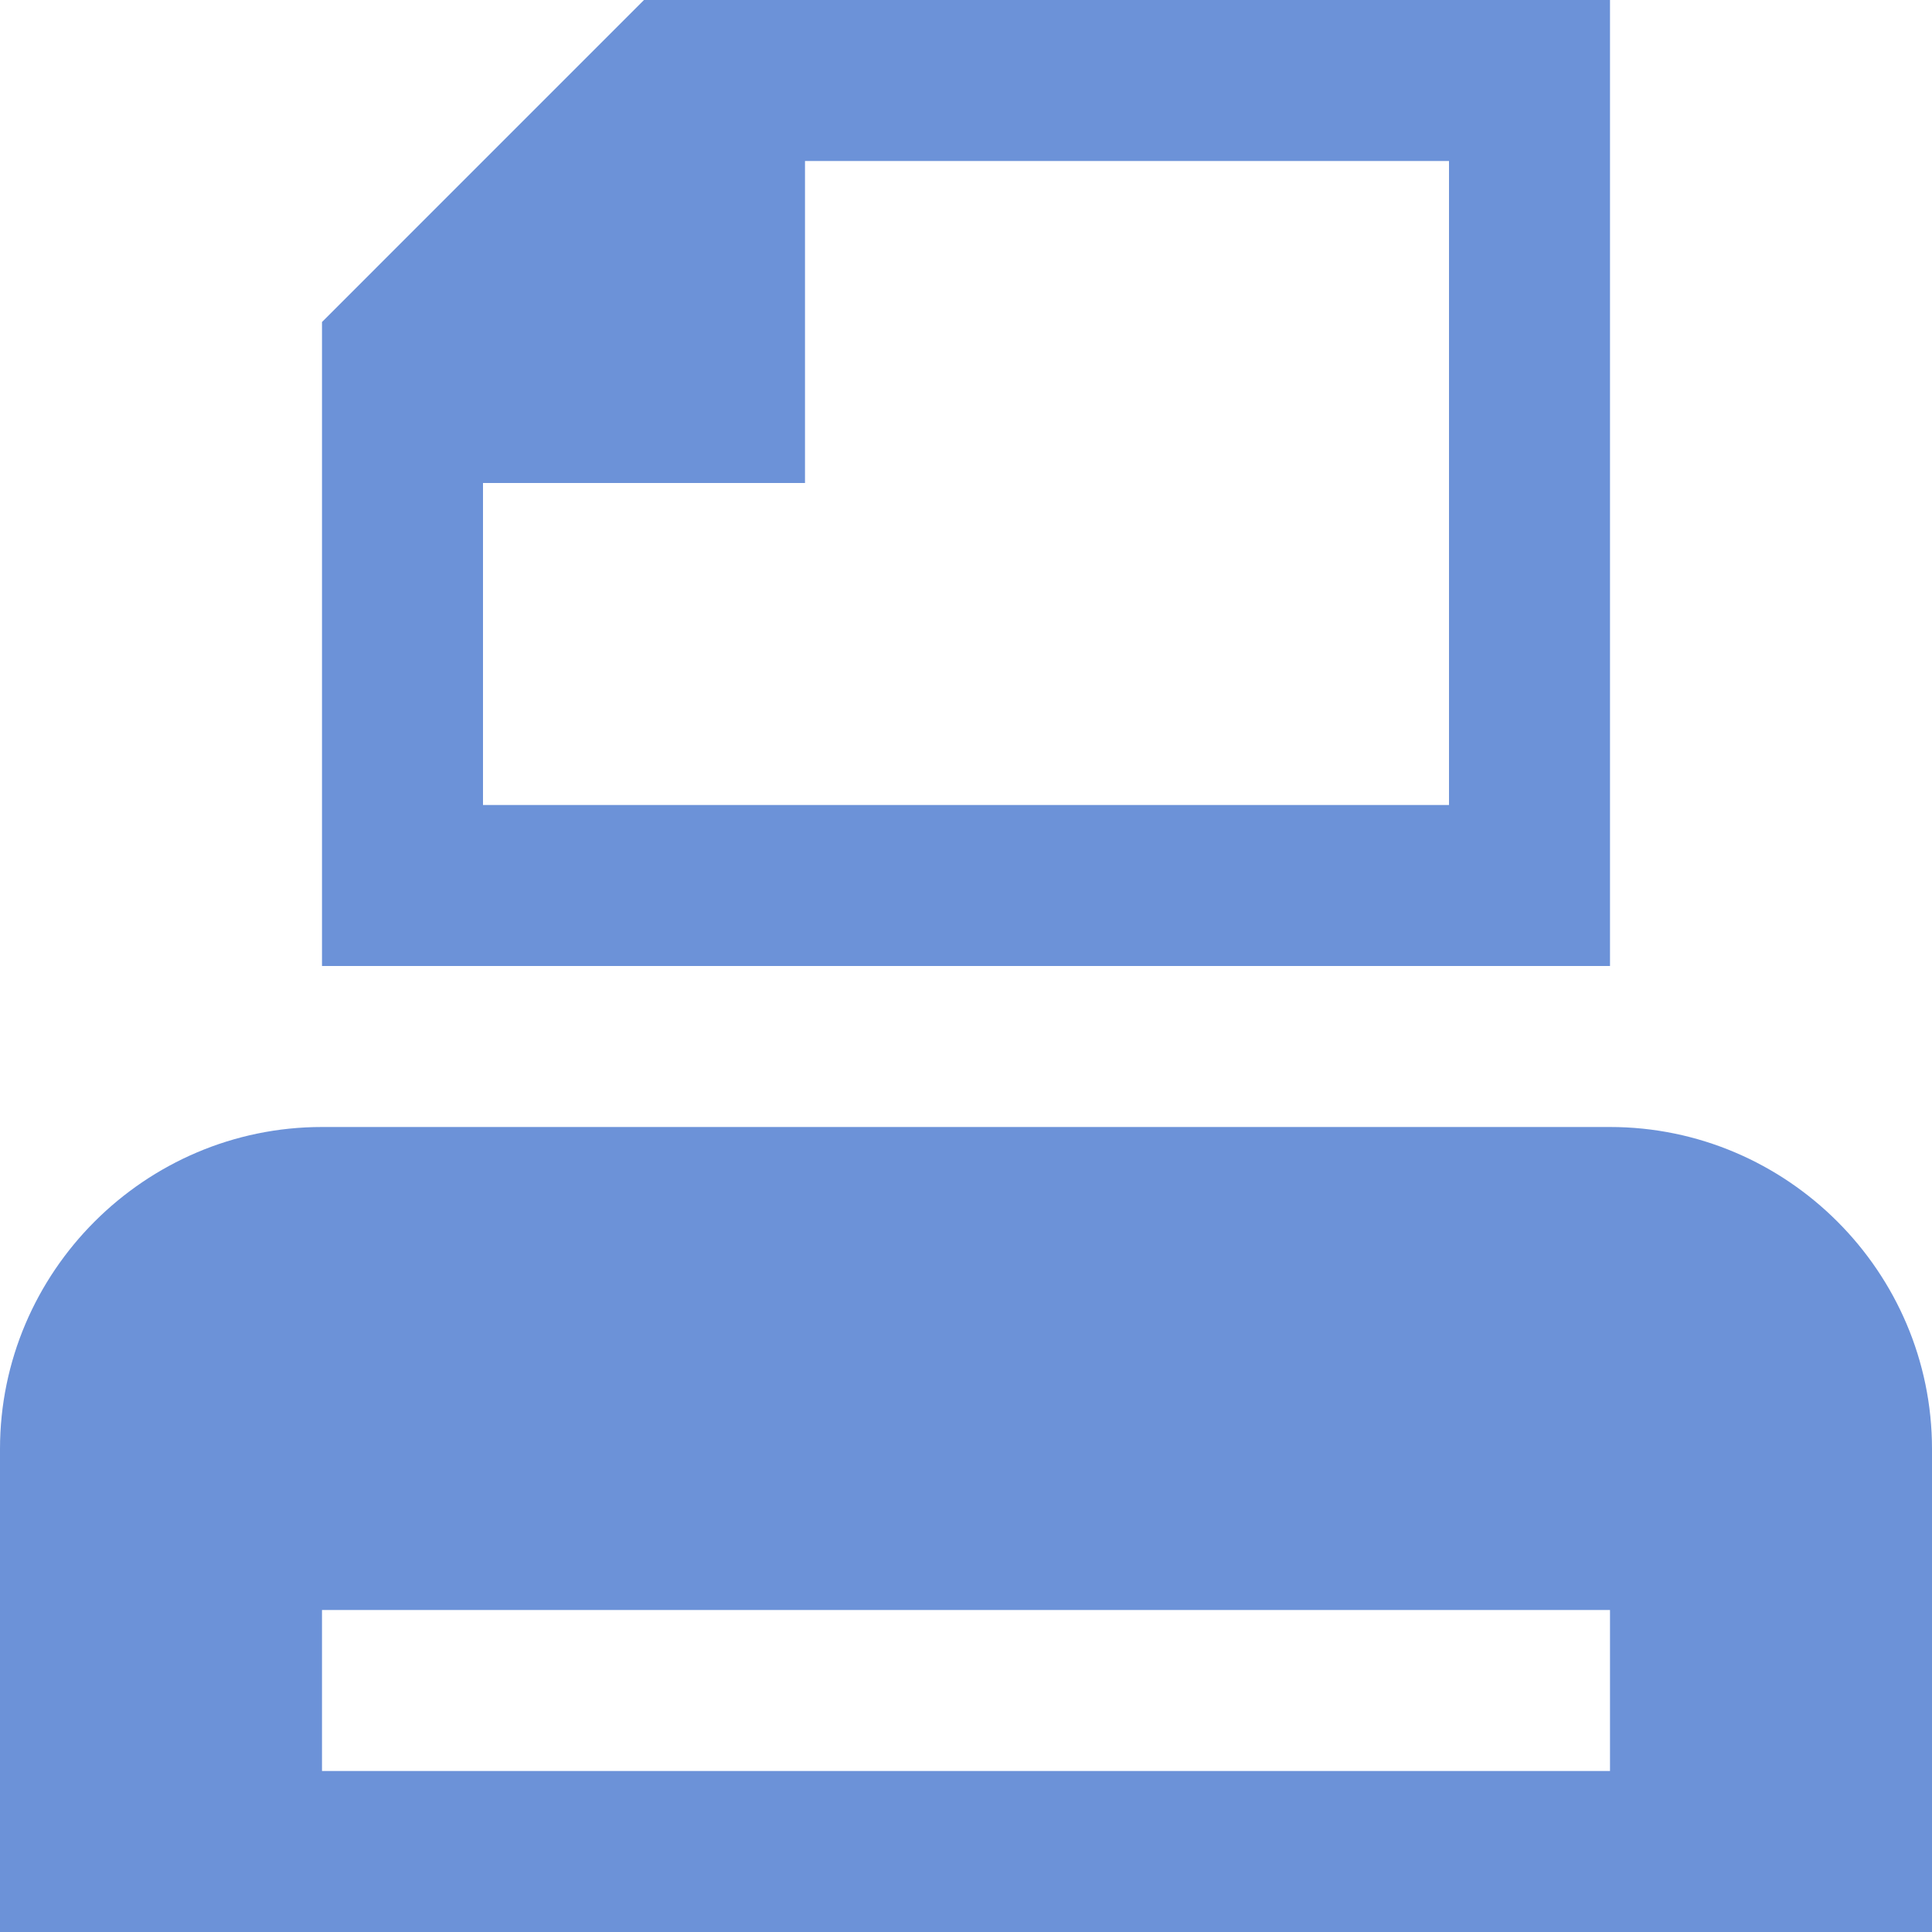
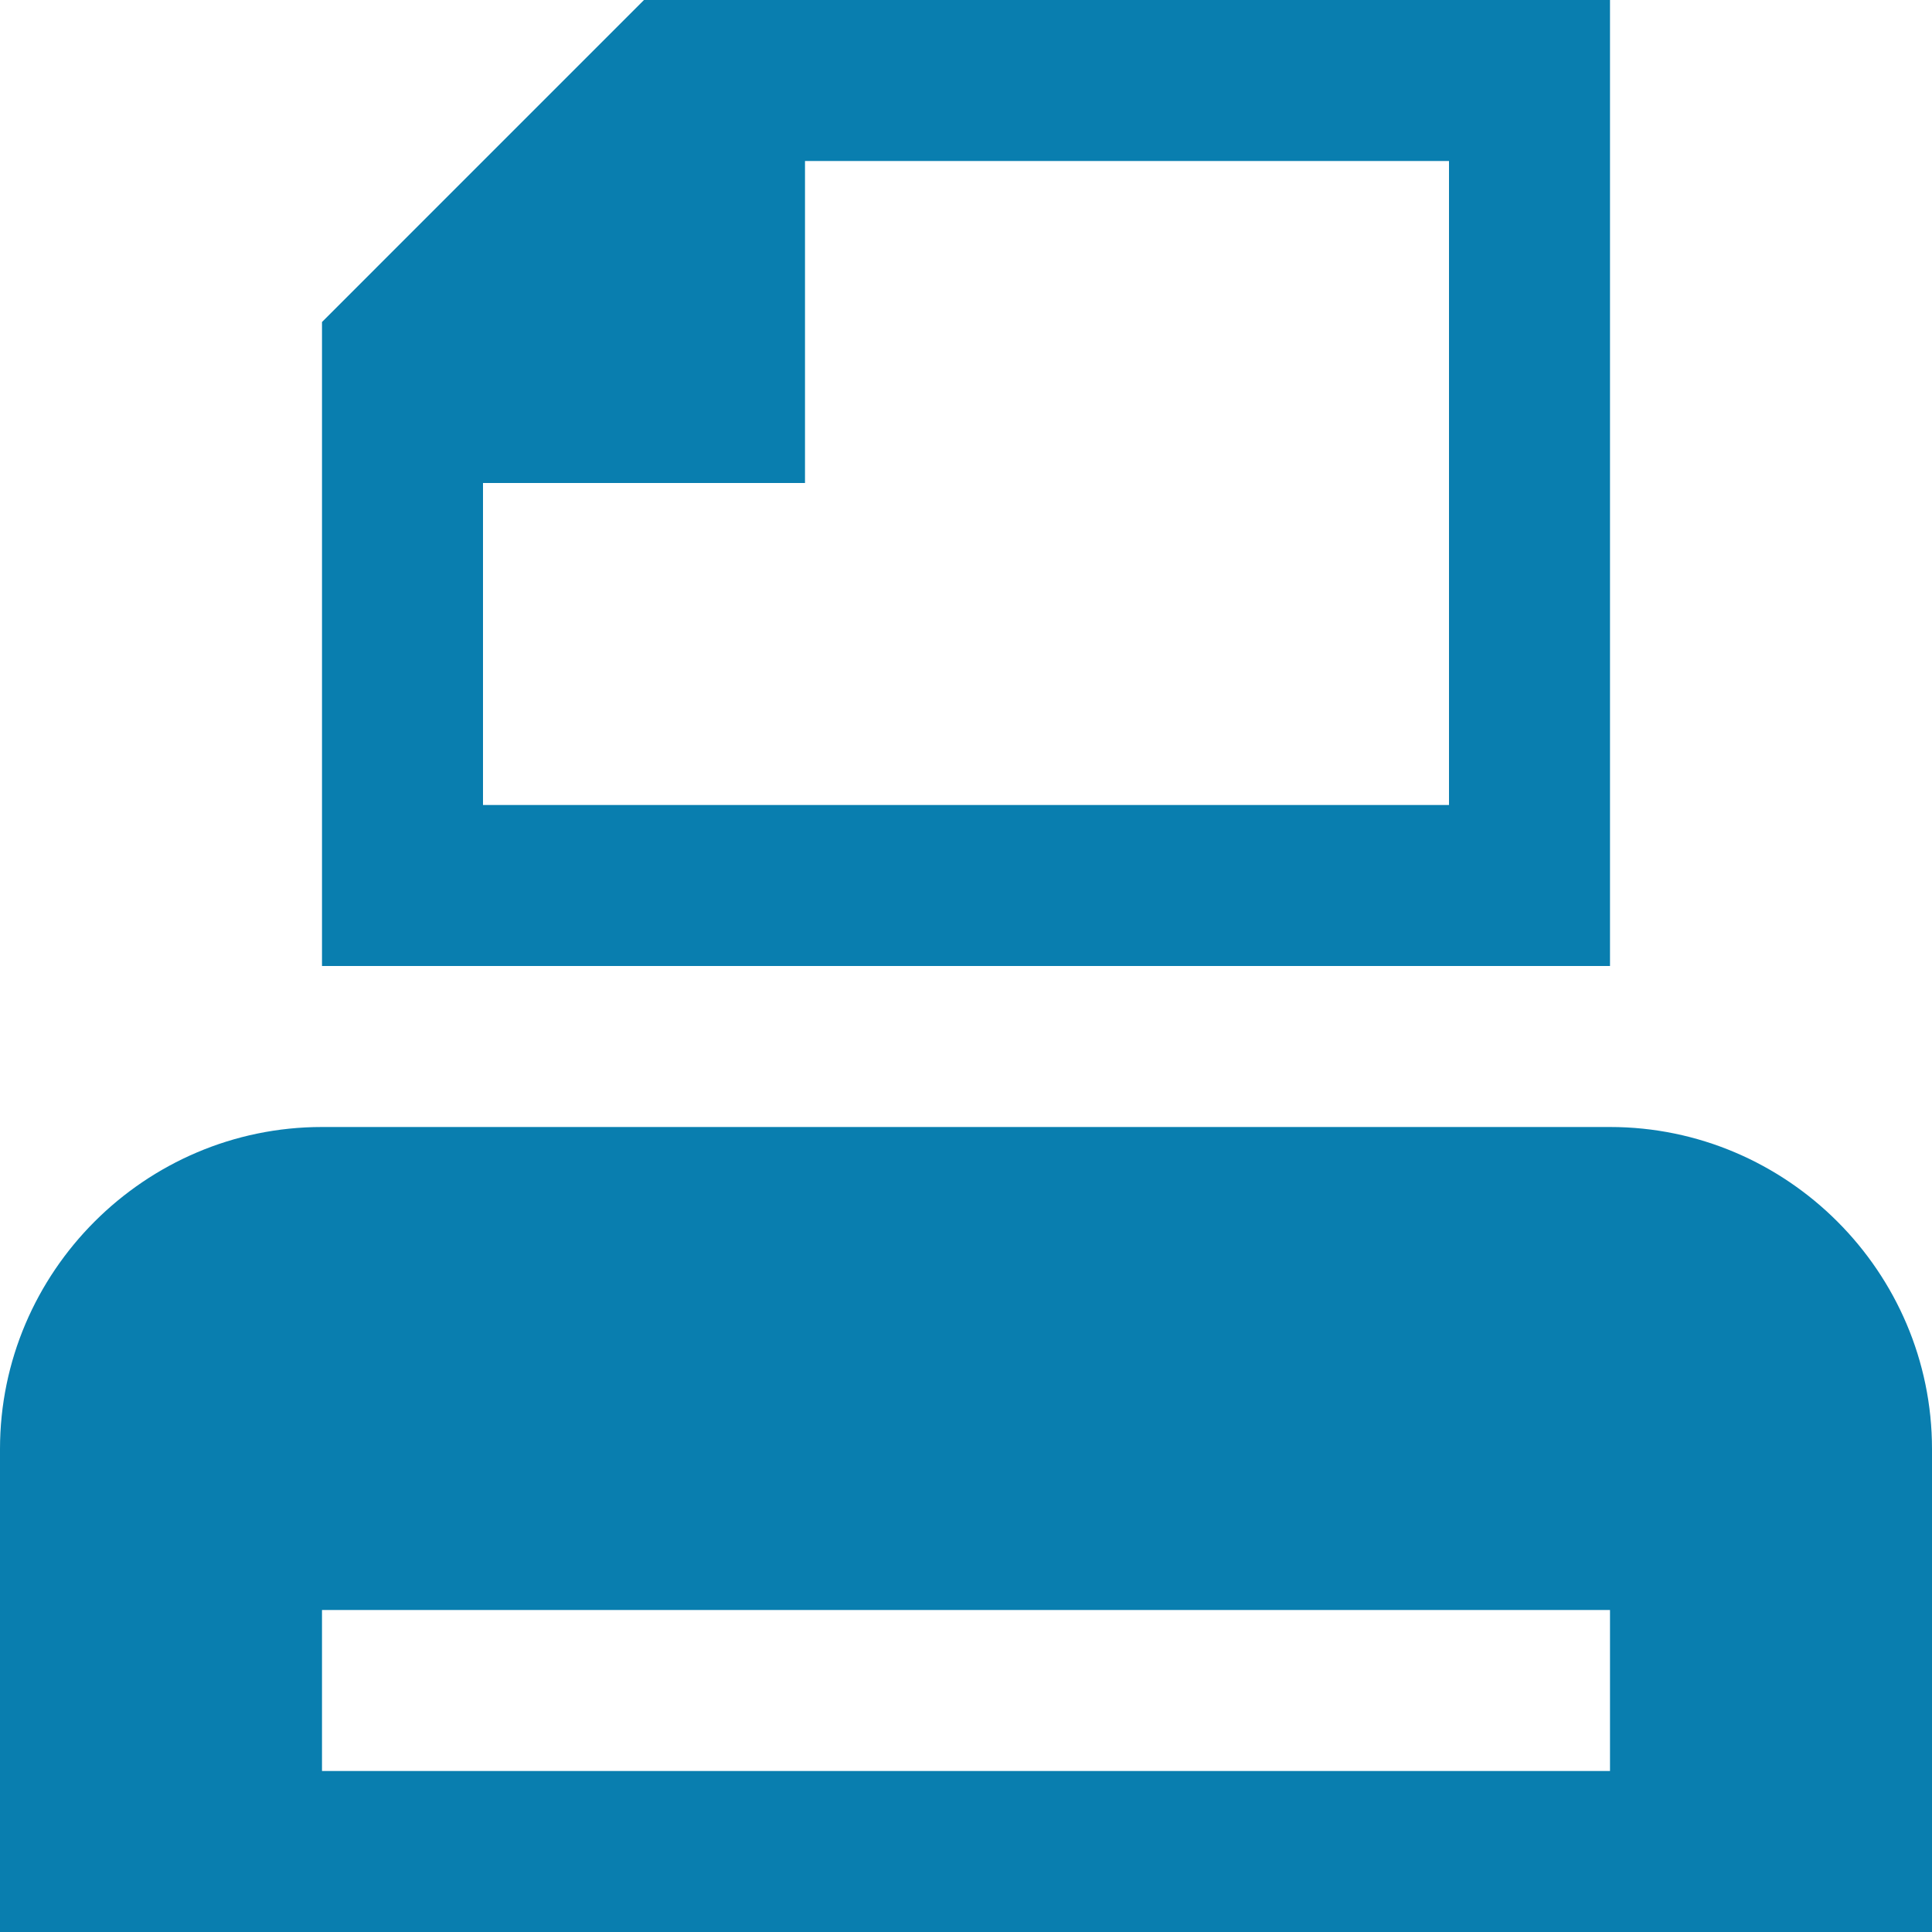
<svg xmlns="http://www.w3.org/2000/svg" width="12" height="12" viewBox="0 0 12 12" preserveAspectRatio="xMinYMid meet" overflow="visible">
-   <path d="M12 9c0-1.1-.9-2-2-2h-8c-1.1 0-2 .9-2 2v3h12v-3zm-2 2h-8v-1h8v1zm-6-11l-2 2v4h8v-6h-6zm5 5h-6v-2h2v-2h4v4z" fill="#6c92d8" />
+   <path d="M12 9c0-1.1-.9-2-2-2h-8c-1.1 0-2 .9-2 2v3h12v-3zm-2 2h-8v-1h8v1zm-6-11l-2 2v4h8v-6h-6zm5 5h-6v-2h2v-2h4v4z" fill="#097eaf" />
</svg>
